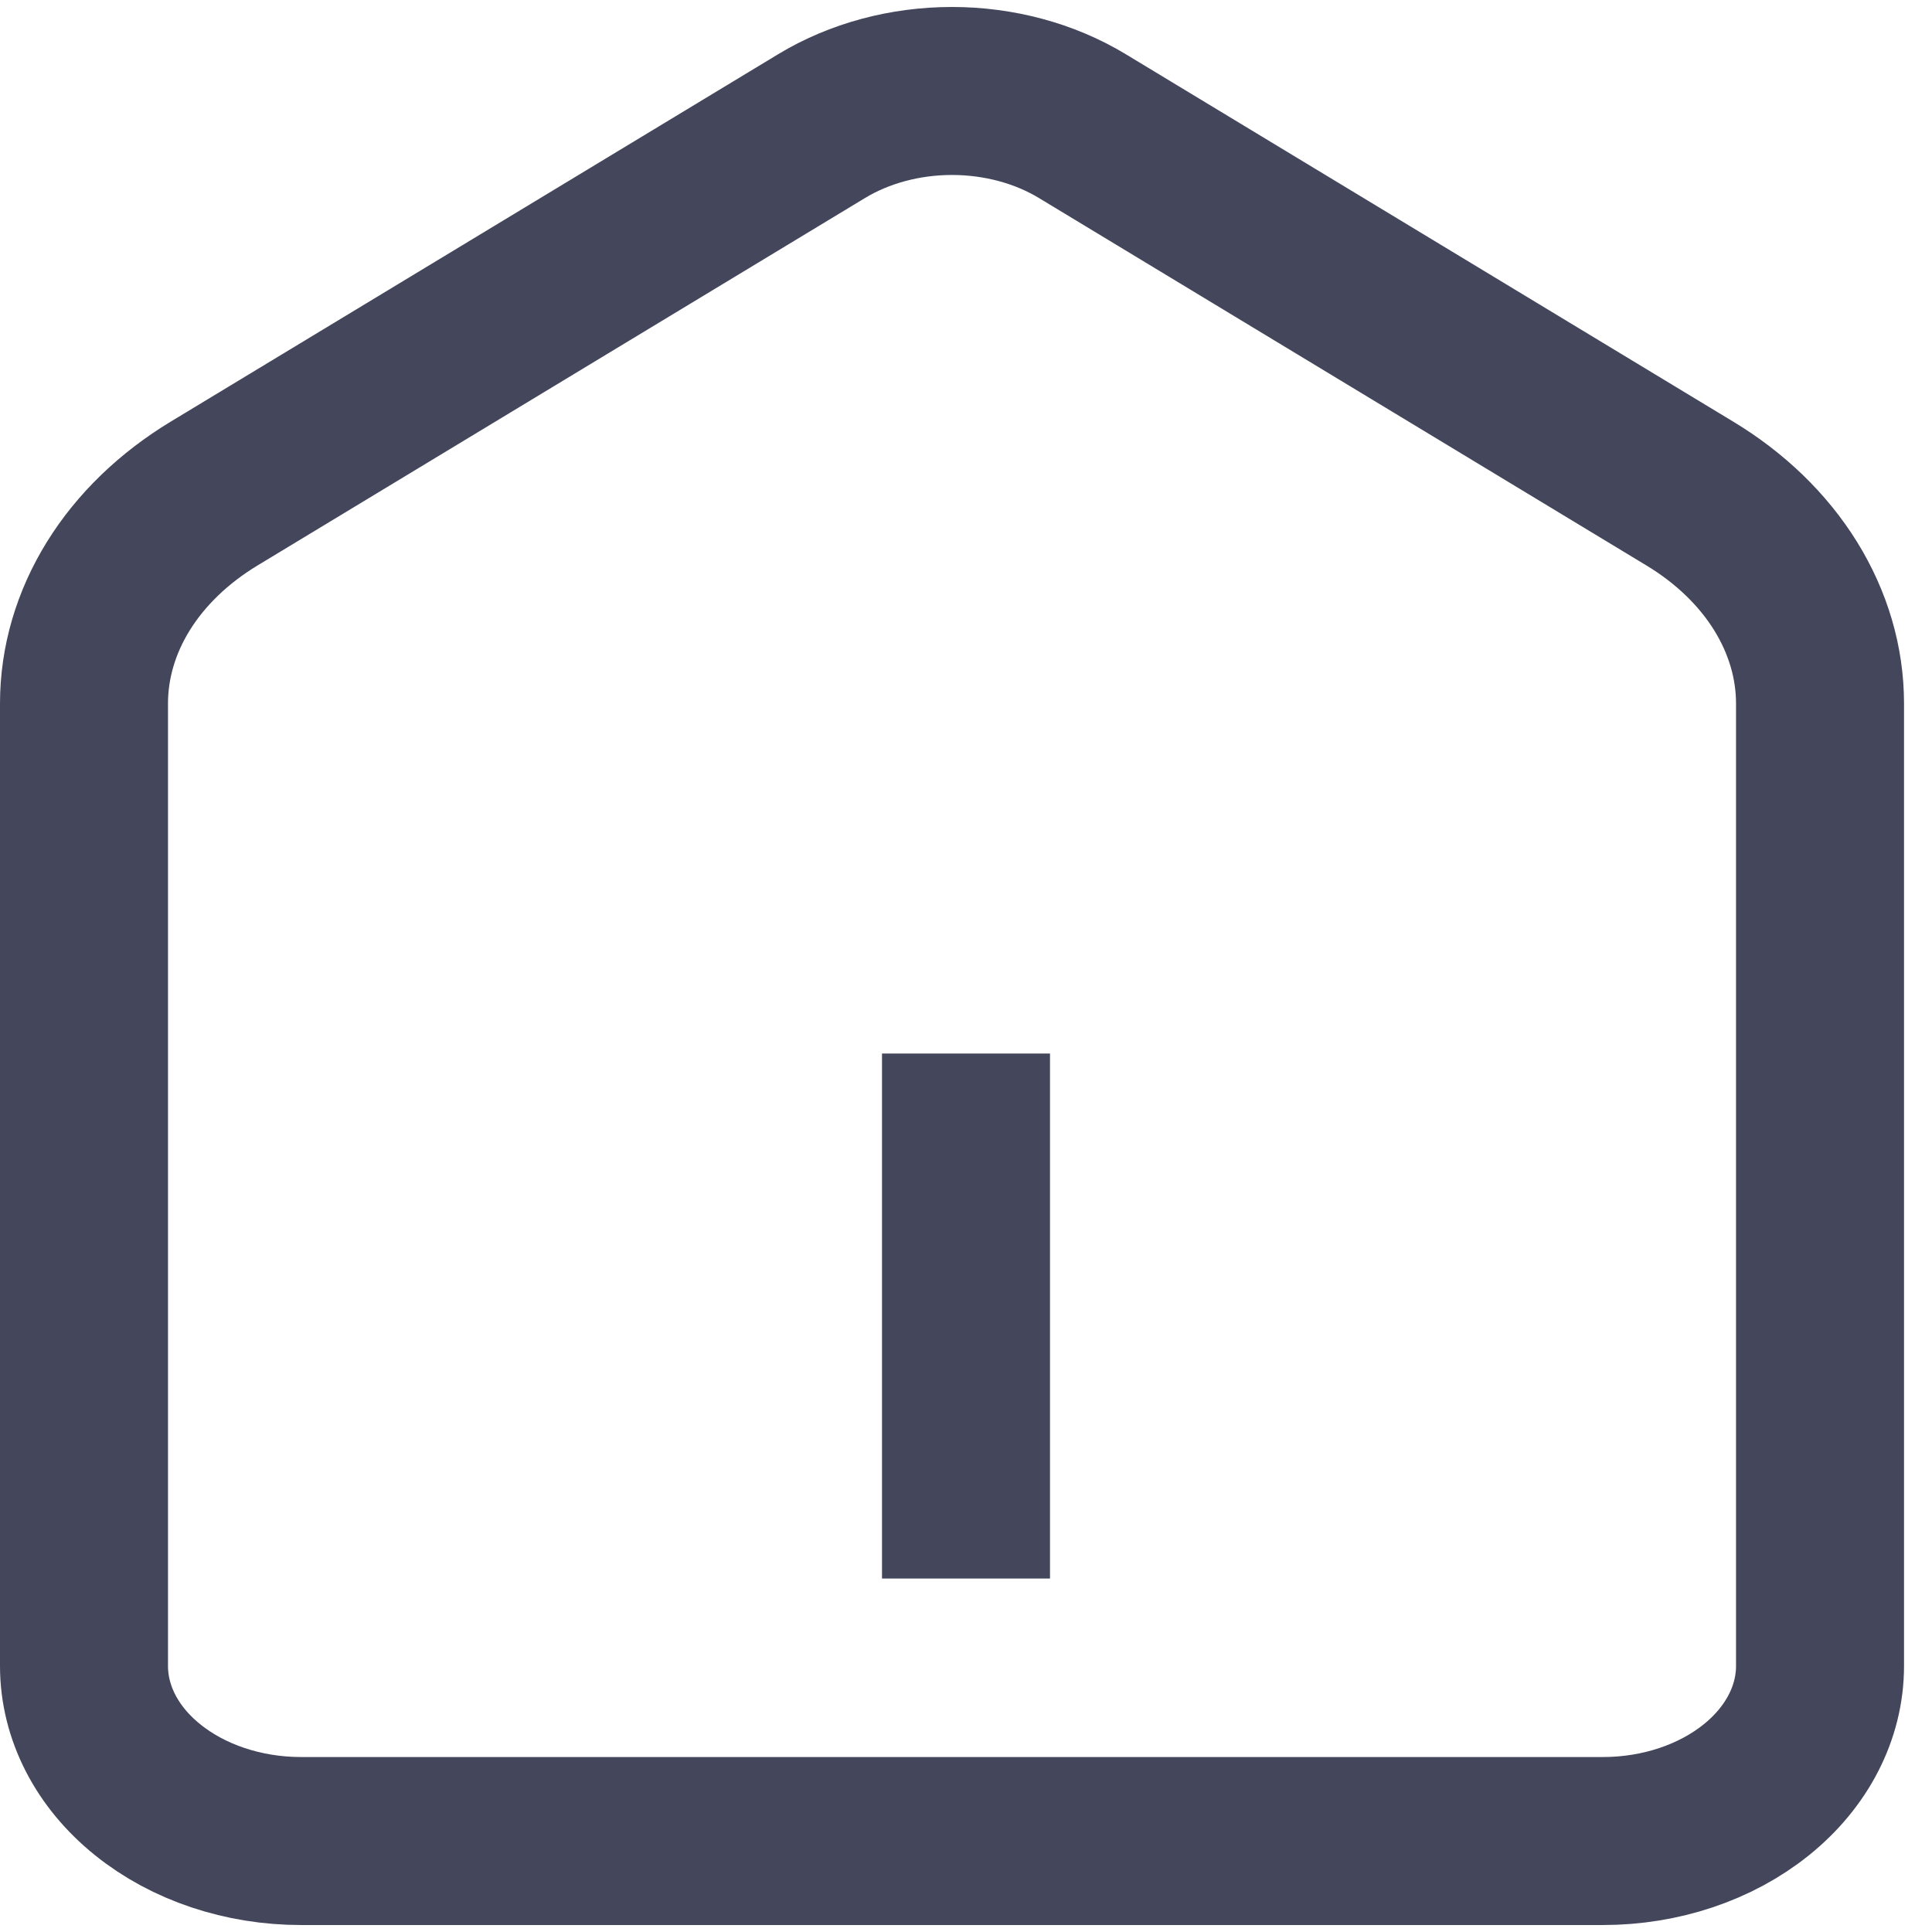
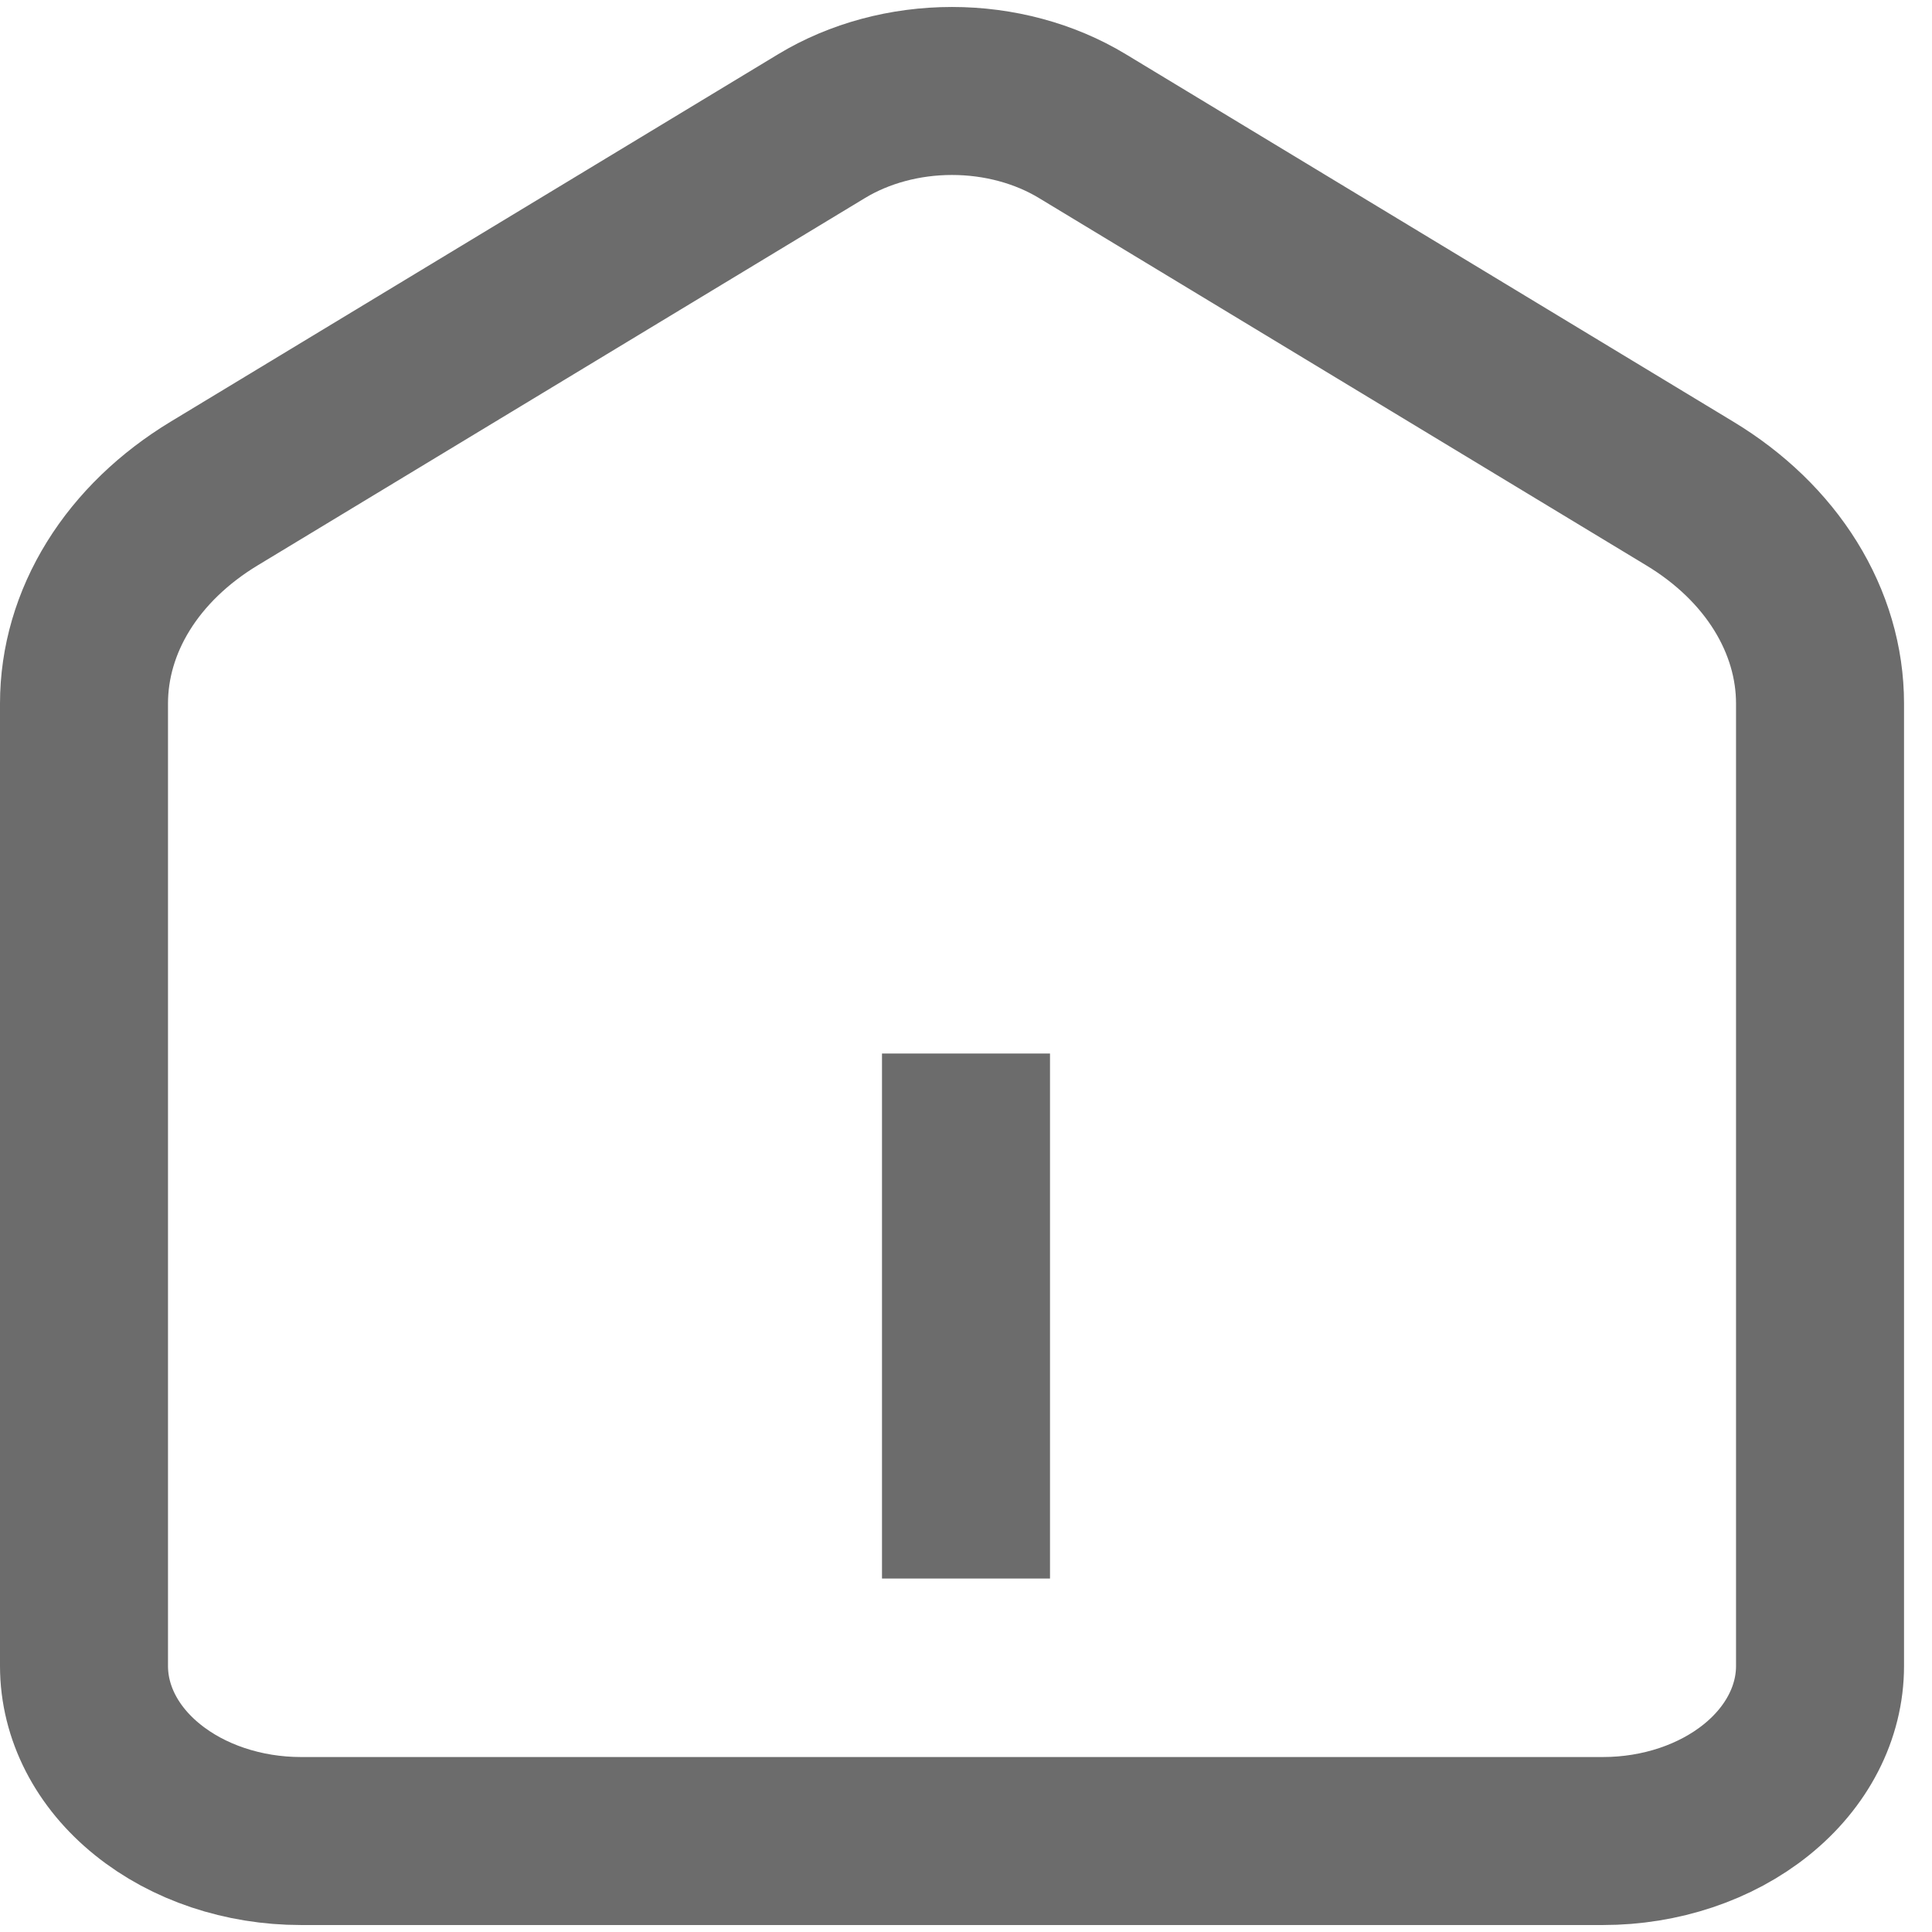
<svg xmlns="http://www.w3.org/2000/svg" width="23" height="23" viewBox="0 0 23 23" fill="none">
-   <path d="M20.116 5.875L12.883 1.5C12.436 1.23 11.892 1.083 11.333 1.083C10.774 1.083 10.23 1.23 9.783 1.5L2.55 5.875C2.069 6.166 1.678 6.543 1.409 6.977C1.14 7.411 1 7.89 1 8.375V19.833C1 20.386 1.272 20.916 1.757 21.306C2.241 21.697 2.898 21.917 3.583 21.917H19.083C19.768 21.917 20.425 21.697 20.91 21.306C21.394 20.916 21.667 20.386 21.667 19.833V8.375C21.667 7.89 21.526 7.411 21.257 6.977C20.988 6.543 20.598 6.166 20.116 5.875V5.875Z" stroke="#44475C" stroke-width="2" stroke-miterlimit="10" />
-   <path d="M11.5 12.542V18.792" stroke="#44475C" stroke-width="2" stroke-miterlimit="10" />
+   <path d="M20.116 5.875L12.883 1.5C12.436 1.23 11.892 1.083 11.333 1.083C10.774 1.083 10.23 1.23 9.783 1.5L2.55 5.875C2.069 6.166 1.678 6.543 1.409 6.977C1.14 7.411 1 7.89 1 8.375V19.833C1 20.386 1.272 20.916 1.757 21.306C2.241 21.697 2.898 21.917 3.583 21.917H19.083C19.768 21.917 20.425 21.697 20.91 21.306C21.394 20.916 21.667 20.386 21.667 19.833V8.375C21.667 7.89 21.526 7.411 21.257 6.977C20.988 6.543 20.598 6.166 20.116 5.875V5.875Z" stroke="#6c6c6c" stroke-width="2" stroke-miterlimit="10" />
+   <path d="M11.5 12.542V18.792" stroke="#6c6c6c" stroke-width="2" stroke-miterlimit="10" />
</svg>
